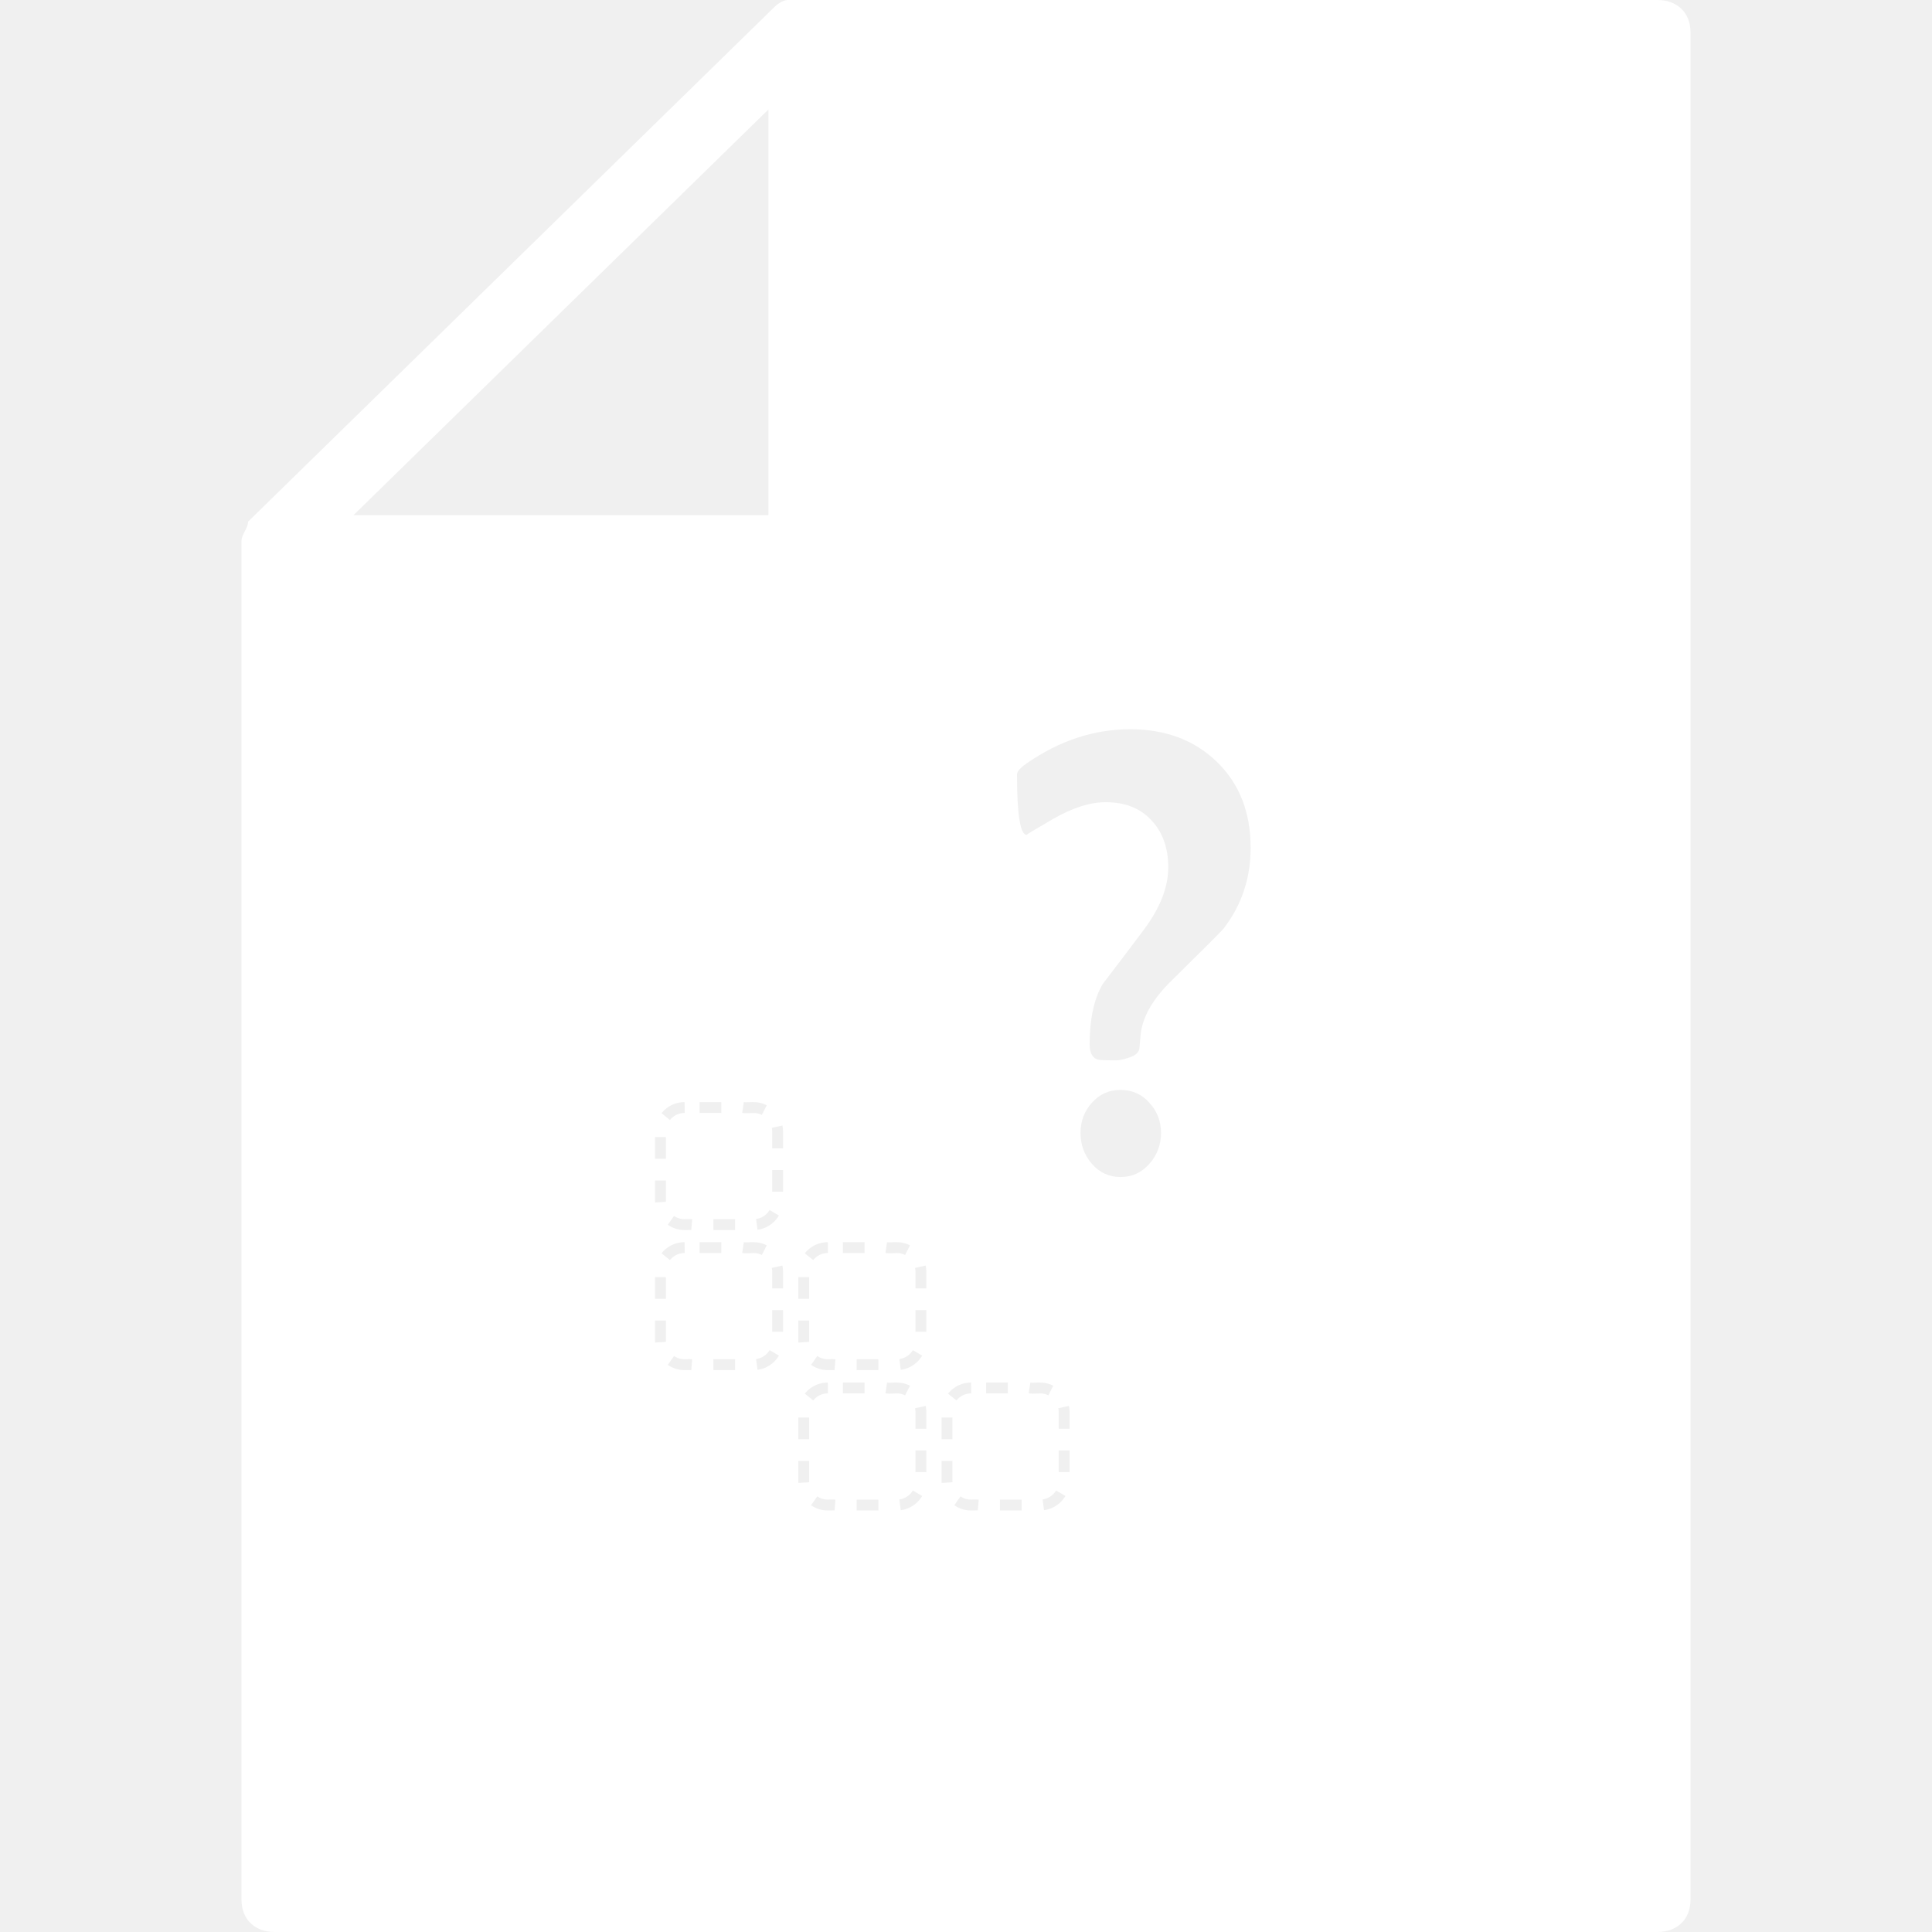
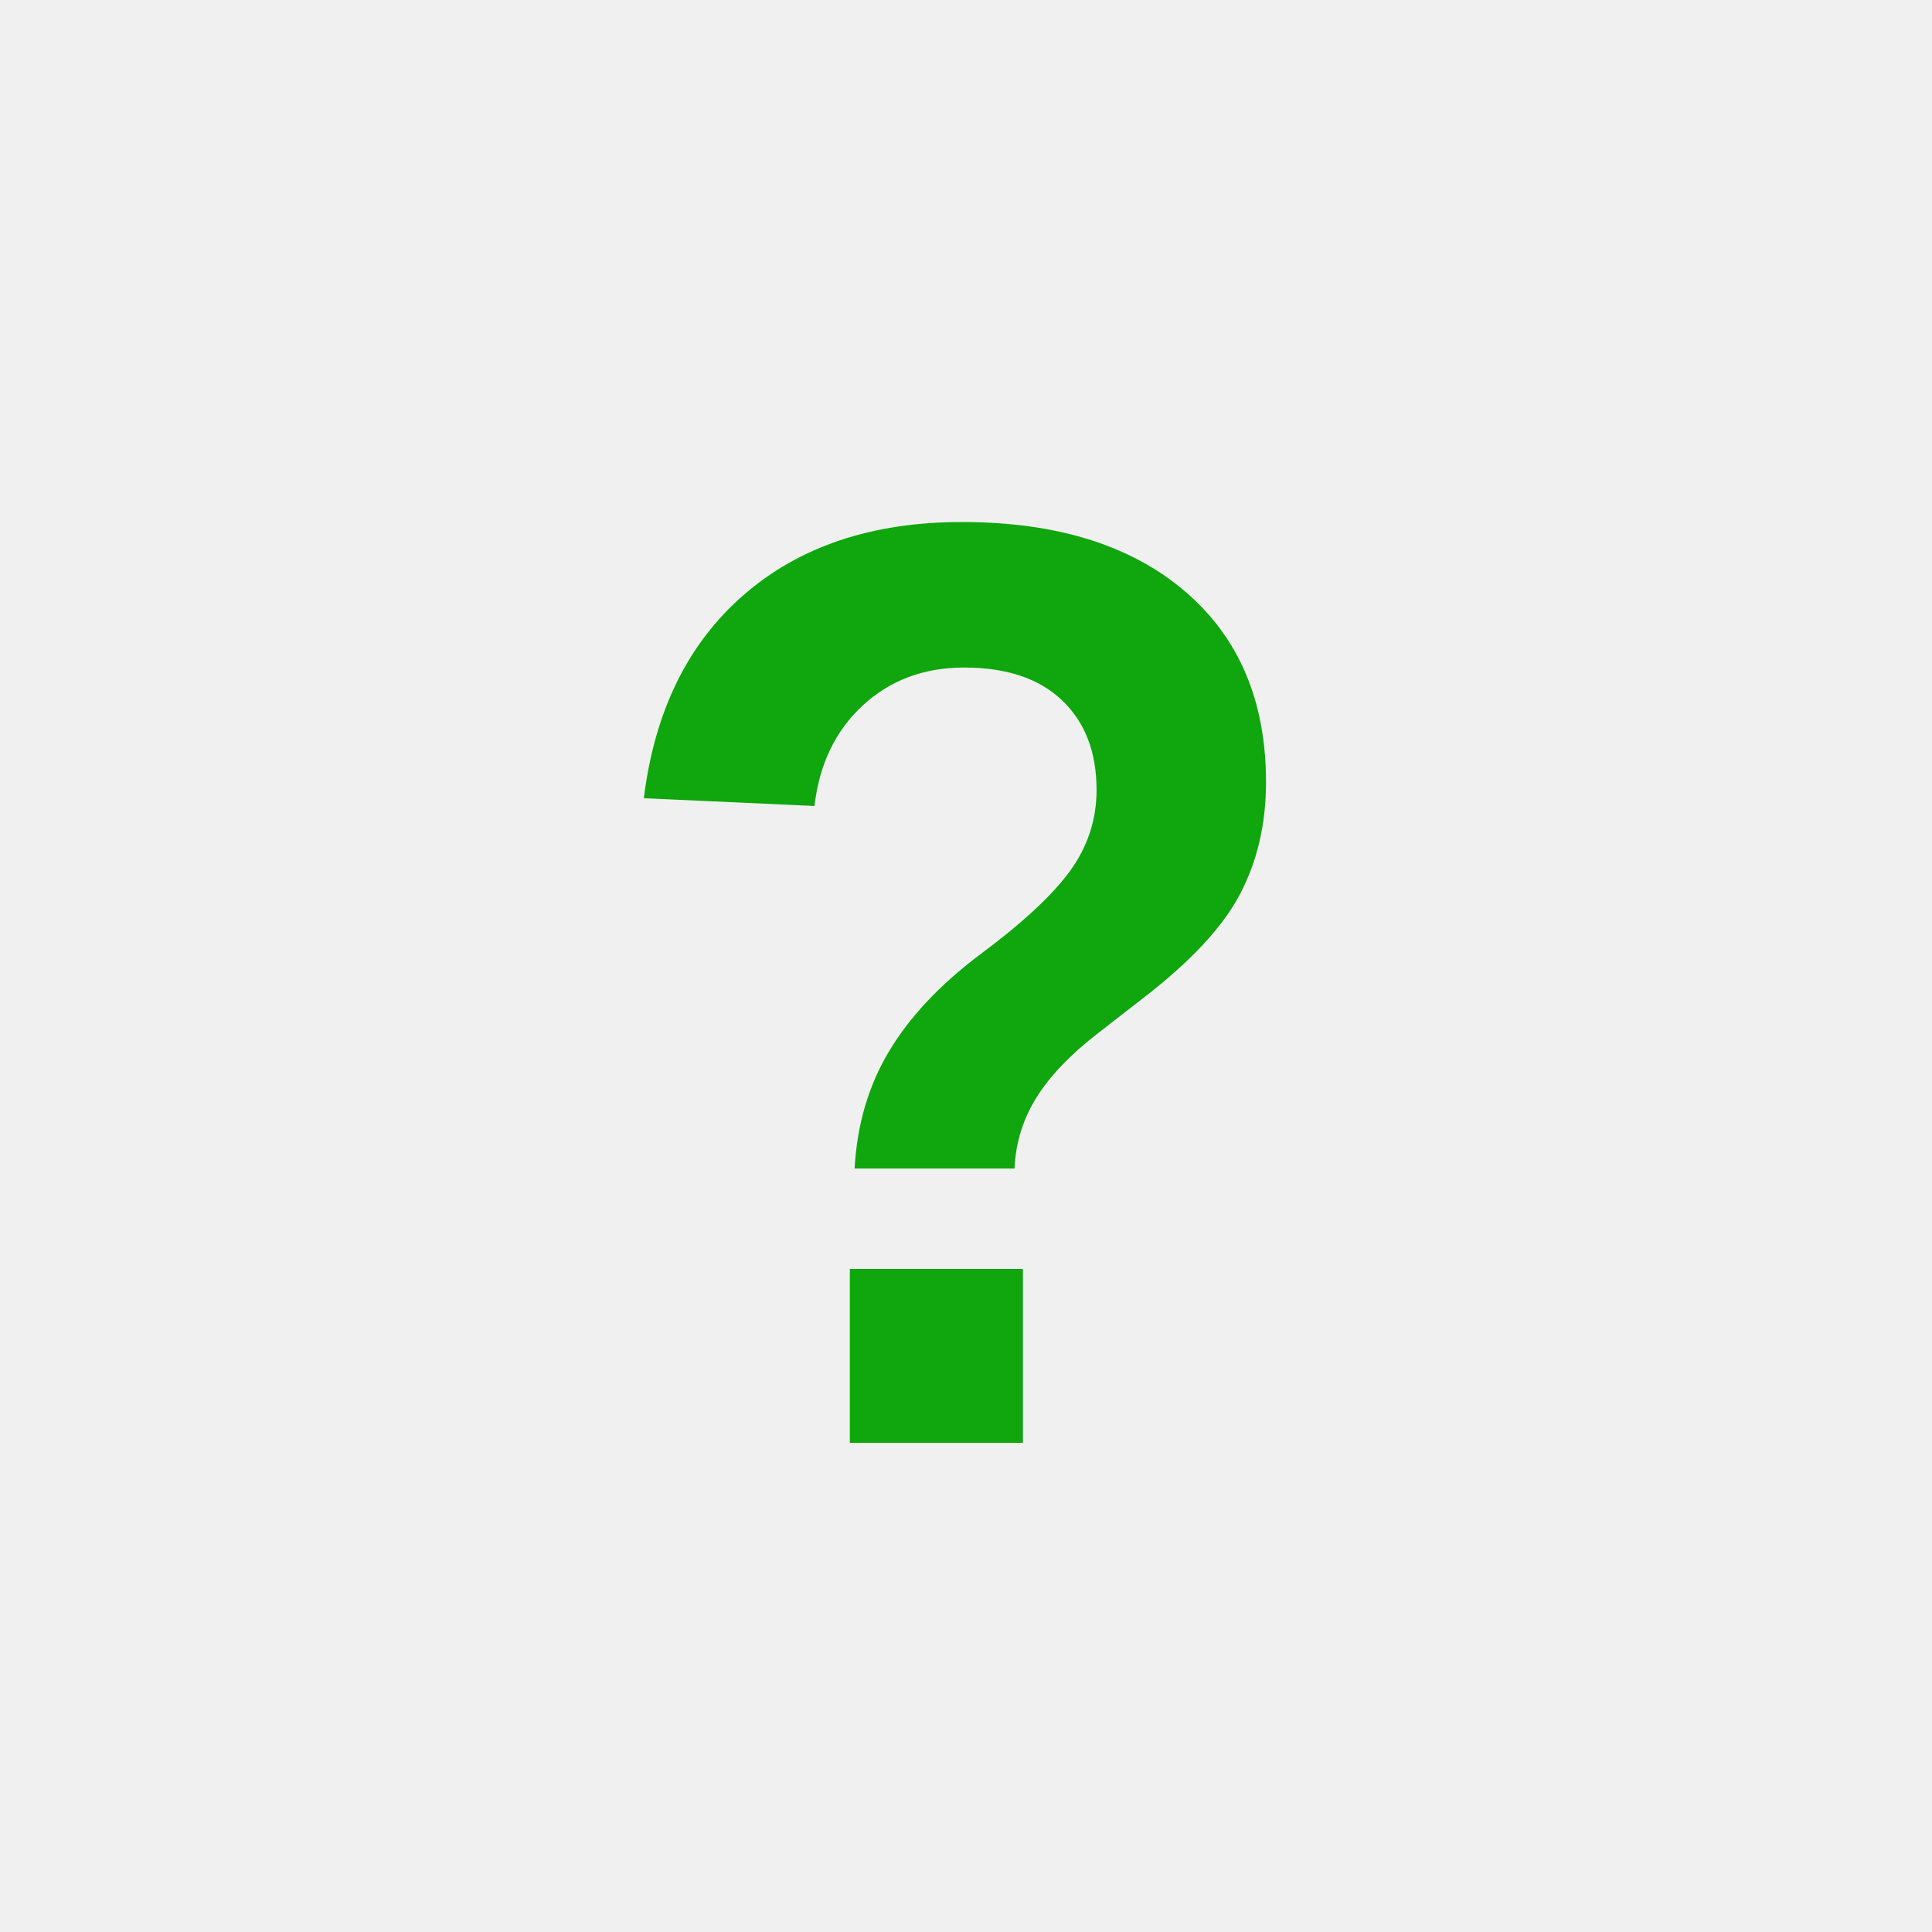
<svg xmlns="http://www.w3.org/2000/svg" class="svg-icon" style="overflow:hidden;fill:currentColor" viewBox="0 0 800 800" version="1.1" id="svg1" width="800" height="800">
  <defs id="defs1">
    <rect x="-873.72" y="97.857" width="506.758" height="726.935" id="rect11" />
  </defs>
-   <path id="path5" style="overflow:hidden;fill:#ffffff;display:inline;fill-opacity:1;stroke-width:0.79" d="M 326.363 0 C 323.636 0 320.91 2.668 320.91 2.668 L 102.729 216 C 102.729 218.667 100 221.333 100 224 L 100 786.666 C 100 794.666 105.455 800 113.637 800 L 686.363 800 C 694.545 800 700 794.666 700 786.666 L 700 13.334 C 700 5.334 694.545 0 686.363 0 L 331.818 0 L 329.092 0 L 326.363 0 z M 318.182 45.334 L 318.182 213.334 L 146.363 213.334 L 318.182 45.334 z M 467.996 301.965 C 482.666 301.965 494.645 306.478 503.934 315.506 C 513.222 324.534 517.865 336.383 517.865 351.053 C 517.865 363.64 514.133 374.795 506.668 384.518 C 505.713 385.646 498.594 392.763 485.312 405.871 C 477.326 413.597 472.987 421.193 472.293 428.658 L 471.771 434.387 C 471.424 435.862 470.166 436.99 467.996 437.771 C 465.479 438.64 463.526 439.074 462.137 439.074 C 457.71 439.074 455.105 438.944 454.324 438.684 C 452.241 437.902 451.199 435.819 451.199 432.434 C 451.199 422.017 452.978 413.728 456.537 407.564 C 462.266 400.099 467.951 392.589 473.594 385.037 C 480.365 376.009 483.75 367.373 483.75 359.127 C 483.75 351.054 481.406 344.544 476.719 339.596 C 472.118 334.648 465.826 332.174 457.84 332.174 C 451.416 332.174 444.255 334.429 436.355 338.943 C 428.543 343.457 424.809 345.715 425.156 345.715 C 422.465 345.715 421.121 337.382 421.121 320.715 C 421.121 319.5 422.423 317.981 425.027 316.158 C 438.656 306.696 452.979 301.965 467.996 301.965 z M 463.959 451.314 C 468.82 451.314 472.812 453.093 475.938 456.652 C 479.149 460.125 480.756 464.291 480.756 469.152 C 480.756 474.013 479.149 478.266 475.938 481.912 C 472.726 485.558 468.733 487.381 463.959 487.381 C 459.271 487.381 455.321 485.558 452.109 481.912 C 448.984 478.266 447.422 474.013 447.422 469.152 C 447.422 464.291 448.984 460.125 452.109 456.652 C 455.234 453.093 459.185 451.314 463.959 451.314 z M 311.643 456.342 C 312.145 456.342 312.679 456.363 313.244 456.422 L 313.254 456.424 L 313.545 456.457 L 313.85 456.5 L 314.154 456.549 L 314.455 456.607 L 314.752 456.672 L 315.049 456.742 L 315.342 456.822 L 315.631 456.908 L 315.918 457 L 316.201 457.1 L 316.482 457.205 L 316.748 457.314 L 316.764 457.32 C 316.999 457.42 317.245 457.532 317.498 457.66 L 315.461 461.662 C 315.327 461.594 315.178 461.525 315.014 461.455 L 314.842 461.387 L 314.664 461.318 L 314.484 461.256 L 314.305 461.197 L 314.121 461.143 L 313.936 461.094 L 313.748 461.049 L 313.559 461.008 L 313.369 460.971 L 313.176 460.939 L 312.982 460.912 L 312.777 460.889 L 312.775 460.889 C 311.484 460.754 309.643 461.165 307.336 460.826 L 307.99 456.383 C 308.91 456.518 310.135 456.34 311.643 456.342 z M 283.467 456.359 L 283.523 460.85 L 283.293 460.852 L 283.092 460.859 L 282.893 460.873 L 282.695 460.891 L 282.498 460.912 L 282.305 460.939 L 282.111 460.971 L 281.922 461.008 L 281.732 461.049 L 281.545 461.094 L 281.359 461.143 L 281.176 461.197 L 280.996 461.256 L 280.816 461.318 L 280.639 461.387 L 280.463 461.457 L 280.291 461.533 L 280.121 461.611 L 279.951 461.695 L 279.785 461.783 L 279.623 461.873 L 279.461 461.969 L 279.303 462.066 C 279.298 462.07 279.292 462.073 279.287 462.076 L 279.279 462.082 C 279.13 462.178 278.984 462.279 278.842 462.385 C 278.693 462.496 278.547 462.614 278.406 462.736 C 278.266 462.858 278.13 462.984 277.998 463.115 C 277.873 463.241 277.751 463.37 277.635 463.504 L 277.629 463.512 L 277.617 463.523 L 277.498 463.666 L 277.416 463.766 L 273.92 460.949 L 274.035 460.809 L 274.215 460.594 L 274.225 460.584 C 274.417 460.362 274.616 460.147 274.824 459.939 C 275.032 459.732 275.247 459.532 275.469 459.34 C 275.691 459.148 275.921 458.963 276.156 458.787 C 276.392 458.611 276.634 458.442 276.883 458.283 L 276.895 458.277 L 277.135 458.127 L 277.389 457.979 L 277.648 457.834 L 277.91 457.695 L 278.178 457.562 L 278.447 457.438 L 278.721 457.318 L 278.998 457.205 L 279.279 457.1 L 279.562 457 L 279.85 456.908 L 280.139 456.822 L 280.432 456.742 L 280.729 456.672 L 281.025 456.607 L 281.326 456.549 L 281.631 456.5 L 281.936 456.457 L 282.244 456.422 L 282.555 456.395 L 282.867 456.375 L 283.18 456.363 L 283.467 456.359 z M 289.701 456.359 L 298.682 456.359 L 298.682 460.85 L 289.701 460.85 L 289.701 456.359 z M 323.975 466.059 L 323.992 466.137 L 324.051 466.439 L 324.1 466.742 L 324.143 467.047 L 324.178 467.355 L 324.205 467.666 L 324.225 467.977 L 324.236 468.291 L 324.24 468.592 L 324.24 475.5 L 319.75 475.5 L 319.75 468.621 L 319.748 468.404 L 319.74 468.203 L 319.727 468.004 L 319.709 467.807 L 319.688 467.611 L 319.66 467.416 L 319.629 467.225 L 319.592 467.033 L 319.588 467.01 L 323.975 466.059 z M 271.24 470.84 L 275.73 470.84 L 275.73 479.82 L 271.24 479.82 L 271.24 470.84 z M 319.75 484.48 L 324.24 484.48 L 324.24 493.461 L 319.75 493.461 L 319.75 484.48 z M 271.24 488.801 L 275.73 488.801 L 275.73 497.066 L 275.732 497.283 L 275.74 497.484 L 275.75 497.641 L 271.27 497.922 L 271.256 497.709 L 271.244 497.396 L 271.24 497.094 L 271.24 488.801 z M 318.666 501.049 L 322.533 503.332 L 322.469 503.439 L 322.32 503.68 L 322.312 503.691 C 322.154 503.94 321.985 504.182 321.809 504.418 L 321.811 504.418 C 321.635 504.654 321.448 504.881 321.256 505.104 C 321.064 505.325 320.864 505.54 320.656 505.748 C 320.449 505.956 320.234 506.156 320.012 506.348 C 319.789 506.54 319.56 506.724 319.324 506.9 C 319.088 507.077 318.846 507.245 318.598 507.404 L 318.586 507.412 L 318.346 507.561 L 318.092 507.711 L 317.832 507.855 L 317.57 507.992 L 317.303 508.125 L 317.033 508.25 L 316.76 508.369 L 316.482 508.482 L 316.203 508.59 L 315.918 508.688 L 315.631 508.781 L 315.342 508.867 L 315.049 508.945 L 314.754 509.018 L 314.465 509.08 L 314.449 509.084 C 314.204 509.133 313.94 509.18 313.654 509.217 L 313.082 504.764 C 313.215 504.746 313.367 504.72 313.531 504.688 L 313.535 504.686 L 313.748 504.641 L 313.936 504.596 L 314.121 504.545 L 314.303 504.492 L 314.484 504.434 L 314.664 504.369 L 314.842 504.303 L 315.016 504.232 L 315.189 504.156 L 315.359 504.076 L 315.527 503.994 L 315.693 503.906 L 315.857 503.814 L 316.02 503.721 L 316.178 503.621 C 316.335 503.521 316.489 503.414 316.639 503.303 C 316.788 503.191 316.933 503.075 317.074 502.953 C 317.215 502.831 317.351 502.704 317.482 502.572 C 317.614 502.441 317.741 502.305 317.863 502.164 C 317.985 502.023 318.101 501.878 318.213 501.729 C 318.325 501.579 318.431 501.427 318.531 501.27 L 318.631 501.111 L 318.666 501.049 z M 279.102 503.486 C 279.199 503.555 279.321 503.635 279.469 503.725 L 279.623 503.814 L 279.787 503.906 L 279.953 503.994 L 280.121 504.076 L 280.291 504.156 L 280.465 504.232 L 280.639 504.303 L 280.816 504.369 L 280.996 504.434 L 281.178 504.492 L 281.359 504.545 L 281.545 504.596 L 281.732 504.641 L 281.922 504.682 L 282.111 504.719 L 282.305 504.75 L 282.498 504.777 L 282.705 504.801 C 283.642 504.9 284.956 504.711 286.615 504.848 L 286.244 509.322 C 285.277 509.242 283.927 509.445 282.234 509.266 L 282.225 509.266 L 281.936 509.232 L 281.631 509.189 L 281.326 509.139 L 281.025 509.082 L 280.727 509.018 L 280.432 508.945 L 280.139 508.867 L 279.85 508.781 L 279.562 508.688 L 279.277 508.59 L 278.998 508.482 L 278.721 508.369 L 278.447 508.25 L 278.178 508.125 L 277.91 507.992 L 277.648 507.855 L 277.389 507.711 L 277.143 507.564 L 277.127 507.555 C 276.942 507.442 276.736 507.313 276.516 507.158 L 279.102 503.486 z M 295.41 504.84 L 304.391 504.84 L 304.391 509.33 L 295.41 509.33 L 295.41 504.84 z M 311.643 514.344 C 312.145 514.344 312.679 514.365 313.244 514.424 L 313.254 514.426 L 313.545 514.457 L 313.85 514.5 L 314.154 514.551 L 314.455 514.607 L 314.752 514.672 L 315.049 514.744 L 315.342 514.822 L 315.631 514.908 L 315.918 515.002 L 316.201 515.102 L 316.482 515.207 L 316.748 515.314 L 316.764 515.322 C 316.999 515.422 317.245 515.532 317.498 515.66 L 315.461 519.662 C 315.327 519.594 315.178 519.527 315.014 519.457 L 314.842 519.387 L 314.664 519.32 L 314.484 519.258 L 314.305 519.199 L 314.121 519.145 L 313.936 519.094 L 313.748 519.049 L 313.559 519.008 L 313.369 518.973 L 313.176 518.939 L 312.982 518.912 L 312.758 518.887 L 312.777 518.891 C 311.486 518.756 309.644 519.165 307.336 518.826 L 307.99 514.385 C 308.91 514.52 310.135 514.342 311.643 514.344 z M 370.963 514.344 C 371.466 514.344 372 514.365 372.564 514.424 L 372.574 514.426 L 372.865 514.457 L 373.17 514.5 L 373.475 514.551 L 373.775 514.607 L 374.072 514.672 L 374.369 514.744 L 374.662 514.822 L 374.951 514.908 L 375.238 515.002 L 375.521 515.102 L 375.803 515.207 L 376.068 515.314 L 376.084 515.322 C 376.319 515.422 376.564 515.532 376.816 515.66 L 374.781 519.662 C 374.647 519.594 374.498 519.527 374.334 519.457 L 374.162 519.387 L 373.984 519.32 L 373.805 519.258 L 373.625 519.199 L 373.441 519.145 L 373.256 519.094 L 373.068 519.049 L 372.879 519.008 L 372.689 518.973 L 372.496 518.939 L 372.303 518.912 L 372.078 518.887 L 372.098 518.891 C 370.806 518.755 368.964 519.165 366.656 518.826 L 367.309 514.385 C 368.228 514.52 369.454 514.342 370.963 514.344 z M 283.467 514.359 L 283.523 518.85 L 283.293 518.854 L 283.092 518.861 L 282.893 518.873 L 282.695 518.891 L 282.498 518.912 L 282.305 518.939 L 282.111 518.973 L 281.922 519.008 L 281.732 519.049 L 281.545 519.094 L 281.359 519.145 L 281.176 519.199 L 280.996 519.258 L 280.816 519.32 L 280.639 519.387 L 280.463 519.459 L 280.291 519.533 L 280.121 519.613 L 279.951 519.695 L 279.785 519.783 L 279.623 519.875 L 279.461 519.969 L 279.303 520.068 C 279.146 520.169 278.991 520.275 278.842 520.387 C 278.693 520.498 278.547 520.614 278.406 520.736 C 278.266 520.858 278.13 520.986 277.998 521.117 C 277.866 521.249 277.739 521.385 277.617 521.525 L 277.498 521.668 L 277.416 521.768 L 273.92 518.951 L 274.035 518.809 L 274.215 518.596 L 274.225 518.584 C 274.417 518.362 274.616 518.147 274.824 517.939 C 275.032 517.732 275.247 517.532 275.469 517.34 C 275.691 517.148 275.921 516.963 276.156 516.787 C 276.392 516.611 276.634 516.444 276.883 516.285 L 276.895 516.277 L 277.135 516.129 L 277.389 515.979 L 277.648 515.834 L 277.91 515.697 L 278.178 515.564 L 278.447 515.439 L 278.721 515.32 L 278.998 515.207 L 279.279 515.102 L 279.562 515.002 L 279.85 514.908 L 280.139 514.822 L 280.432 514.744 L 280.729 514.672 L 281.025 514.607 L 281.326 514.551 L 281.631 514.5 L 281.936 514.457 L 282.244 514.422 L 282.555 514.395 L 282.867 514.375 L 283.18 514.363 L 283.467 514.359 z M 289.701 514.359 L 298.682 514.359 L 298.682 518.85 L 289.701 518.85 L 289.701 514.359 z M 349.021 514.359 L 358.002 514.359 L 358.002 518.85 L 349.021 518.85 L 349.021 514.359 z M 342.787 514.361 L 342.844 518.85 L 342.613 518.854 L 342.412 518.861 L 342.213 518.873 L 342.016 518.891 L 341.818 518.912 L 341.625 518.939 L 341.432 518.973 L 341.242 519.008 L 341.053 519.049 L 340.865 519.094 L 340.68 519.145 L 340.496 519.199 L 340.316 519.258 L 340.137 519.32 L 339.959 519.387 L 339.783 519.459 L 339.611 519.533 L 339.441 519.613 L 339.271 519.695 L 339.105 519.783 L 338.943 519.875 L 338.781 519.969 L 338.623 520.068 C 338.466 520.169 338.312 520.275 338.162 520.387 C 338.013 520.498 337.867 520.614 337.727 520.736 C 337.586 520.858 337.45 520.986 337.318 521.117 C 337.187 521.249 337.059 521.385 336.938 521.525 L 336.818 521.668 L 336.736 521.768 L 333.24 518.951 L 333.355 518.809 L 333.535 518.596 L 333.545 518.584 C 333.737 518.362 333.937 518.147 334.145 517.939 C 334.352 517.732 334.567 517.532 334.789 517.34 C 335.011 517.148 335.241 516.963 335.477 516.787 C 335.713 516.611 335.955 516.444 336.203 516.285 L 336.215 516.277 L 336.455 516.129 L 336.709 515.979 L 336.969 515.834 L 337.23 515.697 L 337.498 515.564 L 337.768 515.439 L 338.041 515.32 L 338.318 515.207 L 338.6 515.102 L 338.883 515.002 L 339.17 514.908 L 339.459 514.822 L 339.752 514.744 L 340.049 514.672 L 340.346 514.607 L 340.646 514.551 L 340.951 514.5 L 341.256 514.457 L 341.564 514.422 L 341.875 514.395 L 342.188 514.375 L 342.5 514.363 L 342.787 514.361 z M 323.975 524.059 L 323.992 524.139 L 324.051 524.439 L 324.1 524.742 L 324.143 525.049 L 324.178 525.357 L 324.205 525.666 L 324.225 525.979 L 324.236 526.293 L 324.24 526.594 L 324.24 533.5 L 319.75 533.5 L 319.75 526.623 L 319.748 526.406 L 319.74 526.205 L 319.727 526.006 L 319.709 525.809 L 319.688 525.613 L 319.66 525.418 L 319.629 525.227 L 319.592 525.035 L 319.586 525.01 L 323.975 524.059 z M 383.295 524.059 L 383.312 524.139 L 383.371 524.439 L 383.42 524.742 L 383.463 525.049 L 383.498 525.357 L 383.525 525.666 L 383.545 525.979 L 383.557 526.293 L 383.561 526.594 L 383.561 533.5 L 379.07 533.5 L 379.07 526.623 L 379.068 526.406 L 379.061 526.205 L 379.047 526.006 L 379.029 525.809 L 379.008 525.613 L 378.98 525.418 L 378.949 525.227 L 378.912 525.035 L 378.906 525.01 L 383.295 524.059 z M 271.24 528.842 L 275.73 528.842 L 275.73 537.822 L 271.24 537.822 L 271.24 528.842 z M 330.561 528.842 L 335.051 528.842 L 335.051 537.822 L 330.561 537.822 L 330.561 528.842 z M 319.75 542.48 L 324.24 542.48 L 324.24 551.461 L 319.75 551.461 L 319.75 542.48 z M 379.07 542.48 L 383.561 542.48 L 383.561 551.461 L 379.07 551.461 L 379.07 542.48 z M 271.24 546.803 L 275.73 546.803 L 275.73 555.066 L 275.732 555.283 L 275.74 555.484 L 275.75 555.641 L 271.27 555.924 L 271.256 555.711 L 271.244 555.396 L 271.24 555.096 L 271.24 546.803 z M 330.561 546.803 L 335.051 546.803 L 335.051 555.066 L 335.053 555.283 L 335.061 555.484 L 335.07 555.641 L 330.59 555.924 L 330.576 555.711 L 330.564 555.396 L 330.561 555.096 L 330.561 546.803 z M 318.666 559.049 L 322.533 561.332 L 322.469 561.441 L 322.32 561.68 L 322.312 561.691 C 322.154 561.94 321.987 562.182 321.811 562.418 C 321.635 562.654 321.448 562.883 321.256 563.105 C 321.064 563.327 320.864 563.542 320.656 563.75 C 320.449 563.958 320.234 564.157 320.012 564.35 C 319.789 564.542 319.56 564.726 319.324 564.902 C 319.088 565.079 318.846 565.245 318.598 565.404 L 318.586 565.412 L 318.346 565.561 L 318.092 565.711 L 317.832 565.855 L 317.57 565.994 L 317.305 566.125 L 317.033 566.252 L 316.76 566.371 L 316.482 566.484 L 316.203 566.59 L 315.918 566.689 L 315.631 566.781 L 315.342 566.867 L 315.049 566.947 L 314.754 567.02 L 314.465 567.08 L 314.449 567.084 C 314.204 567.133 313.94 567.18 313.654 567.217 L 313.082 562.764 C 313.225 562.745 313.386 562.718 313.564 562.682 L 313.748 562.643 L 313.936 562.596 L 314.121 562.547 L 314.303 562.492 L 314.484 562.434 L 314.664 562.371 L 314.842 562.305 L 315.016 562.232 L 315.189 562.156 L 315.359 562.078 L 315.527 561.994 L 315.693 561.906 L 315.857 561.816 L 316.02 561.721 L 316.178 561.623 C 316.335 561.523 316.489 561.416 316.639 561.305 C 316.788 561.193 316.933 561.075 317.074 560.953 C 317.215 560.831 317.351 560.706 317.482 560.574 C 317.614 560.443 317.741 560.307 317.863 560.166 C 317.985 560.025 318.101 559.88 318.213 559.73 C 318.325 559.581 318.431 559.427 318.531 559.27 L 318.631 559.111 L 318.666 559.049 z M 377.986 559.049 L 381.854 561.332 L 381.789 561.441 L 381.641 561.68 L 381.633 561.691 C 381.474 561.94 381.307 562.182 381.131 562.418 C 380.955 562.654 380.769 562.883 380.576 563.105 C 380.384 563.327 380.184 563.542 379.977 563.75 C 379.769 563.958 379.554 564.157 379.332 564.35 C 379.11 564.542 378.88 564.726 378.645 564.902 C 378.408 565.079 378.166 565.245 377.918 565.404 L 377.906 565.412 L 377.666 565.561 L 377.412 565.711 L 377.152 565.855 L 376.891 565.994 L 376.625 566.125 L 376.354 566.252 L 376.08 566.371 L 375.803 566.484 L 375.523 566.59 L 375.238 566.689 L 374.951 566.781 L 374.662 566.867 L 374.369 566.947 L 374.074 567.02 L 373.785 567.08 L 373.77 567.084 C 373.525 567.133 373.26 567.18 372.975 567.217 L 372.402 562.764 C 372.546 562.745 372.706 562.718 372.885 562.682 L 373.068 562.643 L 373.256 562.596 L 373.441 562.547 L 373.623 562.492 L 373.805 562.434 L 373.984 562.371 L 374.162 562.305 L 374.336 562.232 L 374.51 562.158 L 374.68 562.078 L 374.848 561.994 L 375.014 561.906 L 375.178 561.816 L 375.34 561.721 L 375.498 561.623 C 375.655 561.523 375.809 561.416 375.959 561.305 C 376.108 561.193 376.254 561.075 376.395 560.953 C 376.535 560.831 376.671 560.706 376.803 560.574 C 376.934 560.443 377.062 560.307 377.184 560.166 C 377.306 560.025 377.422 559.88 377.533 559.73 C 377.645 559.581 377.751 559.427 377.852 559.27 L 377.951 559.111 L 377.986 559.049 z M 279.102 561.488 C 279.191 561.551 279.306 561.626 279.438 561.707 L 279.449 561.715 L 279.469 561.727 L 279.623 561.816 L 279.787 561.906 L 279.953 561.994 L 280.121 562.078 L 280.291 562.156 L 280.465 562.232 L 280.639 562.305 L 280.816 562.371 L 280.996 562.434 L 281.178 562.492 L 281.359 562.547 L 281.545 562.596 L 281.732 562.643 L 281.922 562.684 L 282.111 562.719 L 282.305 562.75 L 282.498 562.777 L 282.705 562.801 C 283.642 562.9 284.956 562.71 286.615 562.848 L 286.246 567.322 C 285.279 567.242 283.927 567.447 282.234 567.268 L 282.225 567.266 L 281.936 567.232 L 281.631 567.191 L 281.326 567.141 L 281.025 567.084 L 280.727 567.02 L 280.432 566.947 L 280.139 566.867 L 279.85 566.781 L 279.562 566.689 L 279.277 566.59 L 278.998 566.484 L 278.721 566.371 L 278.447 566.252 L 278.176 566.125 L 277.91 565.994 L 277.648 565.855 L 277.389 565.711 L 277.143 565.566 L 277.127 565.557 C 276.942 565.444 276.736 565.315 276.516 565.16 L 279.102 561.488 z M 338.422 561.488 C 338.511 561.551 338.627 561.626 338.758 561.707 L 338.77 561.715 L 338.789 561.727 L 338.943 561.816 L 339.107 561.906 L 339.273 561.994 L 339.441 562.078 L 339.611 562.158 L 339.785 562.232 L 339.959 562.305 L 340.137 562.371 L 340.316 562.434 L 340.498 562.492 L 340.68 562.547 L 340.865 562.596 L 341.053 562.643 L 341.242 562.684 L 341.432 562.719 L 341.625 562.75 L 341.818 562.777 L 342.025 562.801 C 342.963 562.9 344.277 562.71 345.936 562.848 L 345.566 567.322 C 344.599 567.242 343.247 567.447 341.555 567.268 L 341.545 567.266 L 341.256 567.232 L 340.951 567.191 L 340.646 567.141 L 340.346 567.084 L 340.047 567.02 L 339.752 566.947 L 339.459 566.867 L 339.17 566.781 L 338.883 566.689 L 338.598 566.59 L 338.318 566.484 L 338.041 566.371 L 337.768 566.252 L 337.496 566.125 L 337.23 565.994 L 336.969 565.855 L 336.709 565.711 L 336.463 565.566 L 336.447 565.557 C 336.263 565.444 336.056 565.315 335.836 565.16 L 338.422 561.488 z M 295.41 562.84 L 304.391 562.84 L 304.391 567.33 L 295.41 567.33 L 295.41 562.84 z M 354.73 562.84 L 363.711 562.84 L 363.711 567.33 L 354.73 567.33 L 354.73 562.84 z M 370.963 572.465 C 371.466 572.466 372 572.488 372.564 572.547 L 372.574 572.547 L 372.865 572.58 L 373.17 572.623 L 373.475 572.672 L 373.775 572.73 L 374.074 572.795 L 374.369 572.865 L 374.662 572.945 L 374.951 573.031 L 375.238 573.123 L 375.523 573.223 L 375.803 573.33 L 376.07 573.438 L 376.084 573.443 C 376.319 573.543 376.564 573.655 376.816 573.783 L 374.781 577.785 C 374.656 577.721 374.514 577.655 374.361 577.59 L 374.162 577.51 L 373.984 577.441 L 373.805 577.379 L 373.623 577.32 L 373.441 577.266 L 373.256 577.217 L 373.068 577.172 L 372.879 577.131 L 372.689 577.094 L 372.496 577.062 L 372.303 577.035 L 372.098 577.012 L 372.096 577.012 C 370.804 576.877 368.964 577.289 366.656 576.949 L 367.309 572.506 C 368.228 572.641 369.454 572.462 370.963 572.465 z M 430.281 572.465 C 430.784 572.466 431.32 572.488 431.885 572.547 L 431.895 572.547 L 432.184 572.58 L 432.49 572.623 L 432.793 572.672 L 433.094 572.73 L 433.393 572.795 L 433.688 572.865 L 433.98 572.945 L 434.271 573.031 L 434.559 573.123 L 434.842 573.223 L 435.123 573.33 L 435.389 573.438 L 435.402 573.443 C 435.637 573.543 435.882 573.655 436.135 573.783 L 434.1 577.785 C 433.966 577.717 433.817 577.648 433.652 577.578 L 433.48 577.51 L 433.303 577.441 L 433.125 577.379 L 432.943 577.32 L 432.76 577.266 L 432.574 577.217 L 432.387 577.172 L 432.199 577.131 L 432.008 577.094 L 431.814 577.062 L 431.621 577.035 L 431.416 577.012 L 431.414 577.012 C 430.122 576.877 428.282 577.289 425.975 576.949 L 426.627 572.506 C 427.546 572.641 428.772 572.462 430.281 572.465 z M 342.787 572.482 L 342.844 576.973 L 342.613 576.975 L 342.412 576.982 L 342.213 576.996 L 342.016 577.014 L 341.818 577.035 L 341.625 577.062 L 341.432 577.094 L 341.242 577.131 L 341.053 577.172 L 340.865 577.217 L 340.68 577.266 L 340.498 577.32 L 340.316 577.379 L 340.137 577.441 L 339.959 577.51 L 339.785 577.58 L 339.611 577.656 L 339.441 577.734 L 339.273 577.818 L 339.107 577.906 L 338.943 577.996 L 338.781 578.092 L 338.623 578.191 C 338.466 578.292 338.312 578.398 338.162 578.51 C 338.013 578.621 337.867 578.737 337.727 578.859 C 337.586 578.981 337.45 579.109 337.318 579.24 C 337.187 579.372 337.059 579.508 336.938 579.648 L 336.818 579.789 L 336.738 579.891 L 333.24 577.074 L 333.354 576.932 L 333.535 576.719 L 333.545 576.707 C 333.737 576.485 333.937 576.27 334.145 576.062 C 334.352 575.855 334.567 575.655 334.789 575.463 C 335.011 575.271 335.241 575.086 335.477 574.91 C 335.713 574.734 335.955 574.567 336.203 574.408 L 336.215 574.4 L 336.455 574.252 L 336.709 574.102 L 336.969 573.957 L 337.23 573.818 L 337.498 573.688 L 337.768 573.561 L 338.041 573.441 L 338.318 573.33 L 338.598 573.223 L 338.883 573.123 L 339.17 573.031 L 339.459 572.945 L 339.752 572.865 L 340.047 572.795 L 340.346 572.73 L 340.646 572.672 L 340.951 572.623 L 341.256 572.58 L 341.564 572.545 L 341.875 572.518 L 342.188 572.498 L 342.5 572.486 L 342.787 572.482 z M 349.021 572.482 L 358.002 572.482 L 358.002 576.973 L 349.021 576.973 L 349.021 572.482 z M 402.105 572.482 L 402.162 576.973 L 401.932 576.975 L 401.73 576.982 L 401.531 576.996 L 401.334 577.014 L 401.137 577.035 L 400.943 577.062 L 400.75 577.094 L 400.561 577.131 L 400.371 577.172 L 400.184 577.217 L 399.998 577.266 L 399.814 577.32 L 399.635 577.379 L 399.455 577.441 L 399.277 577.51 L 399.104 577.58 L 398.93 577.656 L 398.76 577.734 L 398.59 577.818 L 398.424 577.906 L 398.262 577.996 L 398.1 578.092 L 397.941 578.191 C 397.784 578.292 397.63 578.398 397.48 578.51 C 397.331 578.621 397.186 578.738 397.045 578.859 C 396.904 578.981 396.768 579.107 396.637 579.238 C 396.505 579.37 396.38 579.508 396.258 579.648 L 396.137 579.789 L 396.057 579.891 L 392.559 577.074 L 392.674 576.932 L 392.854 576.719 L 392.863 576.707 C 393.056 576.485 393.255 576.27 393.463 576.062 C 393.671 575.855 393.885 575.655 394.107 575.463 C 394.33 575.271 394.559 575.086 394.795 574.91 C 395.031 574.734 395.273 574.567 395.521 574.408 L 395.533 574.4 L 395.773 574.252 L 396.027 574.102 L 396.285 573.957 L 396.549 573.818 L 396.814 573.688 L 397.086 573.561 L 397.359 573.441 L 397.637 573.33 L 397.916 573.223 L 398.201 573.123 L 398.486 573.031 L 398.777 572.945 L 399.07 572.865 L 399.365 572.795 L 399.664 572.73 L 399.965 572.672 L 400.27 572.623 L 400.574 572.58 L 400.883 572.545 L 401.193 572.518 L 401.504 572.498 L 401.818 572.486 L 402.105 572.482 z M 408.34 572.482 L 417.32 572.482 L 417.32 576.973 L 408.34 576.973 L 408.34 572.482 z M 383.295 582.18 L 383.312 582.262 L 383.371 582.562 L 383.42 582.867 L 383.463 583.172 L 383.498 583.48 L 383.525 583.791 L 383.545 584.102 L 383.557 584.416 L 383.561 584.717 L 383.561 591.621 L 379.07 591.621 L 379.07 584.746 L 379.068 584.529 L 379.061 584.328 L 379.047 584.129 L 379.029 583.932 L 379.008 583.736 L 378.98 583.541 L 378.949 583.35 L 378.912 583.158 L 378.906 583.133 L 383.295 582.18 z M 442.615 582.18 L 442.633 582.262 L 442.689 582.562 L 442.74 582.867 L 442.781 583.172 L 442.816 583.48 L 442.844 583.791 L 442.863 584.102 L 442.877 584.416 L 442.879 584.717 L 442.879 591.621 L 438.389 591.621 L 438.389 584.746 L 438.387 584.529 L 438.379 584.328 L 438.367 584.129 L 438.35 583.932 L 438.326 583.736 L 438.301 583.541 L 438.268 583.35 L 438.232 583.158 L 438.227 583.131 L 442.615 582.18 z M 330.561 586.965 L 335.051 586.965 L 335.051 595.945 L 330.561 595.945 L 330.561 586.965 z M 389.881 586.965 L 394.371 586.965 L 394.371 595.945 L 389.881 595.945 L 389.881 586.965 z M 438.389 600.602 L 442.879 600.602 L 442.879 609.582 L 438.389 609.582 L 438.389 600.602 z M 379.07 600.604 L 383.561 600.604 L 383.561 609.584 L 379.07 609.584 L 379.07 600.604 z M 330.561 604.926 L 335.051 604.926 L 335.051 613.189 L 335.053 613.406 L 335.061 613.607 L 335.07 613.764 L 330.59 614.047 L 330.576 613.832 L 330.564 613.52 L 330.561 613.217 L 330.561 604.926 z M 389.881 604.926 L 394.371 604.926 L 394.371 613.189 L 394.373 613.406 L 394.381 613.607 L 394.391 613.766 L 389.908 614.047 L 389.896 613.832 L 389.883 613.52 L 389.881 613.217 L 389.881 604.926 z M 437.307 617.17 L 441.174 619.453 L 441.109 619.562 L 440.959 619.803 L 440.953 619.814 C 440.794 620.063 440.626 620.305 440.449 620.541 C 440.273 620.777 440.089 621.004 439.896 621.227 C 439.704 621.449 439.503 621.664 439.295 621.871 C 439.087 622.079 438.873 622.281 438.65 622.473 C 438.428 622.665 438.199 622.848 437.963 623.023 C 437.727 623.2 437.485 623.369 437.236 623.527 L 437.225 623.535 L 436.986 623.684 L 436.73 623.834 L 436.473 623.979 L 436.209 624.115 L 435.943 624.248 L 435.674 624.373 L 435.398 624.492 L 435.123 624.605 L 434.842 624.713 L 434.559 624.811 L 434.271 624.904 L 433.98 624.99 L 433.688 625.068 L 433.393 625.141 L 433.105 625.203 L 433.088 625.207 C 432.844 625.256 432.58 625.303 432.295 625.34 L 431.723 620.887 C 431.856 620.87 432.008 620.843 432.172 620.811 L 432.176 620.811 L 432.387 620.764 L 432.574 620.719 L 432.76 620.668 L 432.943 620.615 L 433.125 620.557 L 433.303 620.492 L 433.48 620.426 L 433.656 620.355 L 433.828 620.279 L 434 620.199 L 434.168 620.117 L 434.334 620.029 L 434.498 619.938 L 434.658 619.844 L 434.818 619.744 C 434.976 619.644 435.128 619.537 435.277 619.426 C 435.427 619.314 435.572 619.198 435.713 619.076 C 435.854 618.954 435.989 618.827 436.121 618.695 C 436.253 618.564 436.38 618.428 436.502 618.287 C 436.624 618.146 436.74 618.001 436.852 617.852 L 436.854 617.852 C 436.96 617.71 437.06 617.565 437.156 617.416 L 437.27 617.234 L 437.307 617.17 z M 377.988 617.172 L 381.854 619.453 L 381.789 619.562 L 381.641 619.803 L 381.633 619.814 C 381.474 620.063 381.305 620.305 381.129 620.541 L 381.131 620.541 C 380.955 620.777 380.769 621.004 380.576 621.227 C 380.384 621.449 380.184 621.664 379.977 621.871 C 379.769 622.079 379.554 622.279 379.332 622.471 C 379.11 622.663 378.88 622.848 378.645 623.023 C 378.408 623.2 378.166 623.369 377.918 623.527 L 377.906 623.535 L 377.666 623.684 L 377.412 623.834 L 377.152 623.979 L 376.891 624.115 L 376.623 624.248 L 376.354 624.373 L 376.08 624.492 L 375.803 624.605 L 375.523 624.713 L 375.238 624.811 L 374.951 624.904 L 374.662 624.99 L 374.369 625.068 L 374.072 625.141 L 373.785 625.203 L 373.77 625.207 C 373.525 625.256 373.26 625.303 372.975 625.34 L 372.402 620.887 C 372.535 620.87 372.687 620.843 372.852 620.811 L 372.855 620.809 L 373.068 620.764 L 373.256 620.719 L 373.441 620.668 L 373.623 620.615 L 373.805 620.557 L 373.984 620.492 L 374.162 620.426 L 374.336 620.355 L 374.51 620.279 L 374.68 620.199 L 374.848 620.117 L 375.014 620.029 L 375.178 619.938 L 375.34 619.844 L 375.498 619.744 C 375.655 619.644 375.809 619.537 375.959 619.426 C 376.108 619.314 376.254 619.198 376.395 619.076 C 376.535 618.954 376.671 618.827 376.803 618.695 C 376.934 618.564 377.062 618.428 377.184 618.287 C 377.306 618.146 377.422 618.001 377.533 617.852 C 377.645 617.702 377.751 617.55 377.852 617.393 L 377.951 617.234 L 377.988 617.172 z M 338.422 619.611 C 338.519 619.68 338.642 619.758 338.789 619.848 L 338.943 619.938 L 339.107 620.029 L 339.273 620.117 L 339.441 620.199 L 339.611 620.279 L 339.785 620.355 L 339.959 620.426 L 340.137 620.492 L 340.316 620.557 L 340.498 620.615 L 340.68 620.668 L 340.865 620.719 L 341.053 620.764 L 341.242 620.805 L 341.432 620.842 L 341.625 620.873 L 341.818 620.9 L 342.025 620.924 C 342.963 621.023 344.276 620.833 345.936 620.971 L 345.566 625.445 C 344.599 625.365 343.247 625.568 341.555 625.389 L 341.545 625.389 L 341.256 625.355 L 340.951 625.312 L 340.646 625.262 L 340.346 625.205 L 340.049 625.141 L 339.752 625.068 L 339.459 624.99 L 339.17 624.904 L 338.883 624.811 L 338.598 624.713 L 338.318 624.605 L 338.041 624.492 L 337.768 624.373 L 337.498 624.248 L 337.23 624.115 L 336.969 623.979 L 336.709 623.834 L 336.463 623.688 L 336.447 623.678 C 336.263 623.565 336.056 623.436 335.836 623.281 L 338.422 619.611 z M 397.74 619.611 C 397.837 619.68 397.96 619.758 398.107 619.848 L 398.262 619.938 L 398.424 620.029 L 398.59 620.117 L 398.76 620.199 L 398.93 620.279 L 399.104 620.355 L 399.277 620.426 L 399.455 620.492 L 399.635 620.557 L 399.814 620.615 L 399.998 620.668 L 400.184 620.719 L 400.371 620.764 L 400.561 620.805 L 400.75 620.842 L 400.943 620.873 L 401.137 620.9 L 401.344 620.924 C 402.282 621.023 403.596 620.833 405.256 620.971 L 404.885 625.445 C 403.917 625.365 402.564 625.568 400.871 625.389 L 400.863 625.389 L 400.574 625.355 L 400.27 625.312 L 399.965 625.262 L 399.664 625.205 L 399.365 625.141 L 399.07 625.068 L 398.777 624.99 L 398.486 624.904 L 398.201 624.811 L 397.916 624.713 L 397.637 624.605 L 397.359 624.492 L 397.086 624.373 L 396.814 624.248 L 396.549 624.115 L 396.285 623.979 L 396.027 623.834 L 395.779 623.688 L 395.766 623.678 C 395.582 623.565 395.376 623.438 395.156 623.283 L 397.74 619.611 z M 354.732 620.963 L 363.713 620.963 L 363.713 625.453 L 354.732 625.453 L 354.732 620.963 z M 414.051 620.963 L 423.031 620.963 L 423.031 625.453 L 414.051 625.453 L 414.051 620.963 z " />
+   <rect style="overflow:hidden;fill:#f0f0f0;fill-opacity:0.103;stroke:#f0f0f0;stroke-width:61.522;stroke-dasharray:123.044, 123.044;stroke-dashoffset:0;stroke-opacity:1;paint-order:stroke markers fill" id="rect2" width="738.478" height="738.478" x="30.761" y="30.761" />
+   <text xml:space="preserve" style="font-style:normal;font-variant:normal;font-weight:bold;font-stretch:normal;font-size:526.591px;font-family:Arial;-inkscape-font-specification:'Arial Bold';text-align:start;letter-spacing:0px;writing-mode:lr-tb;direction:ltr;text-anchor:start;fill:#10a60d;fill-opacity:1;stroke:none;stroke-width:105.396;stroke-dasharray:210.791, 210.791;stroke-dashoffset:0;stroke-opacity:1;paint-order:stroke markers fill" x="252.282" y="576.143" id="text1" transform="scale(0.9643559,1.036962)">
+     <tspan id="tspan1" x="252.282" y="576.143" style="font-style:normal;font-variant:normal;font-weight:bold;font-stretch:normal;font-size:526.591px;font-family:Arial;-inkscape-font-specification:'Arial Bold';stroke-width:105.396">?</tspan>
+   </text>
</svg>
